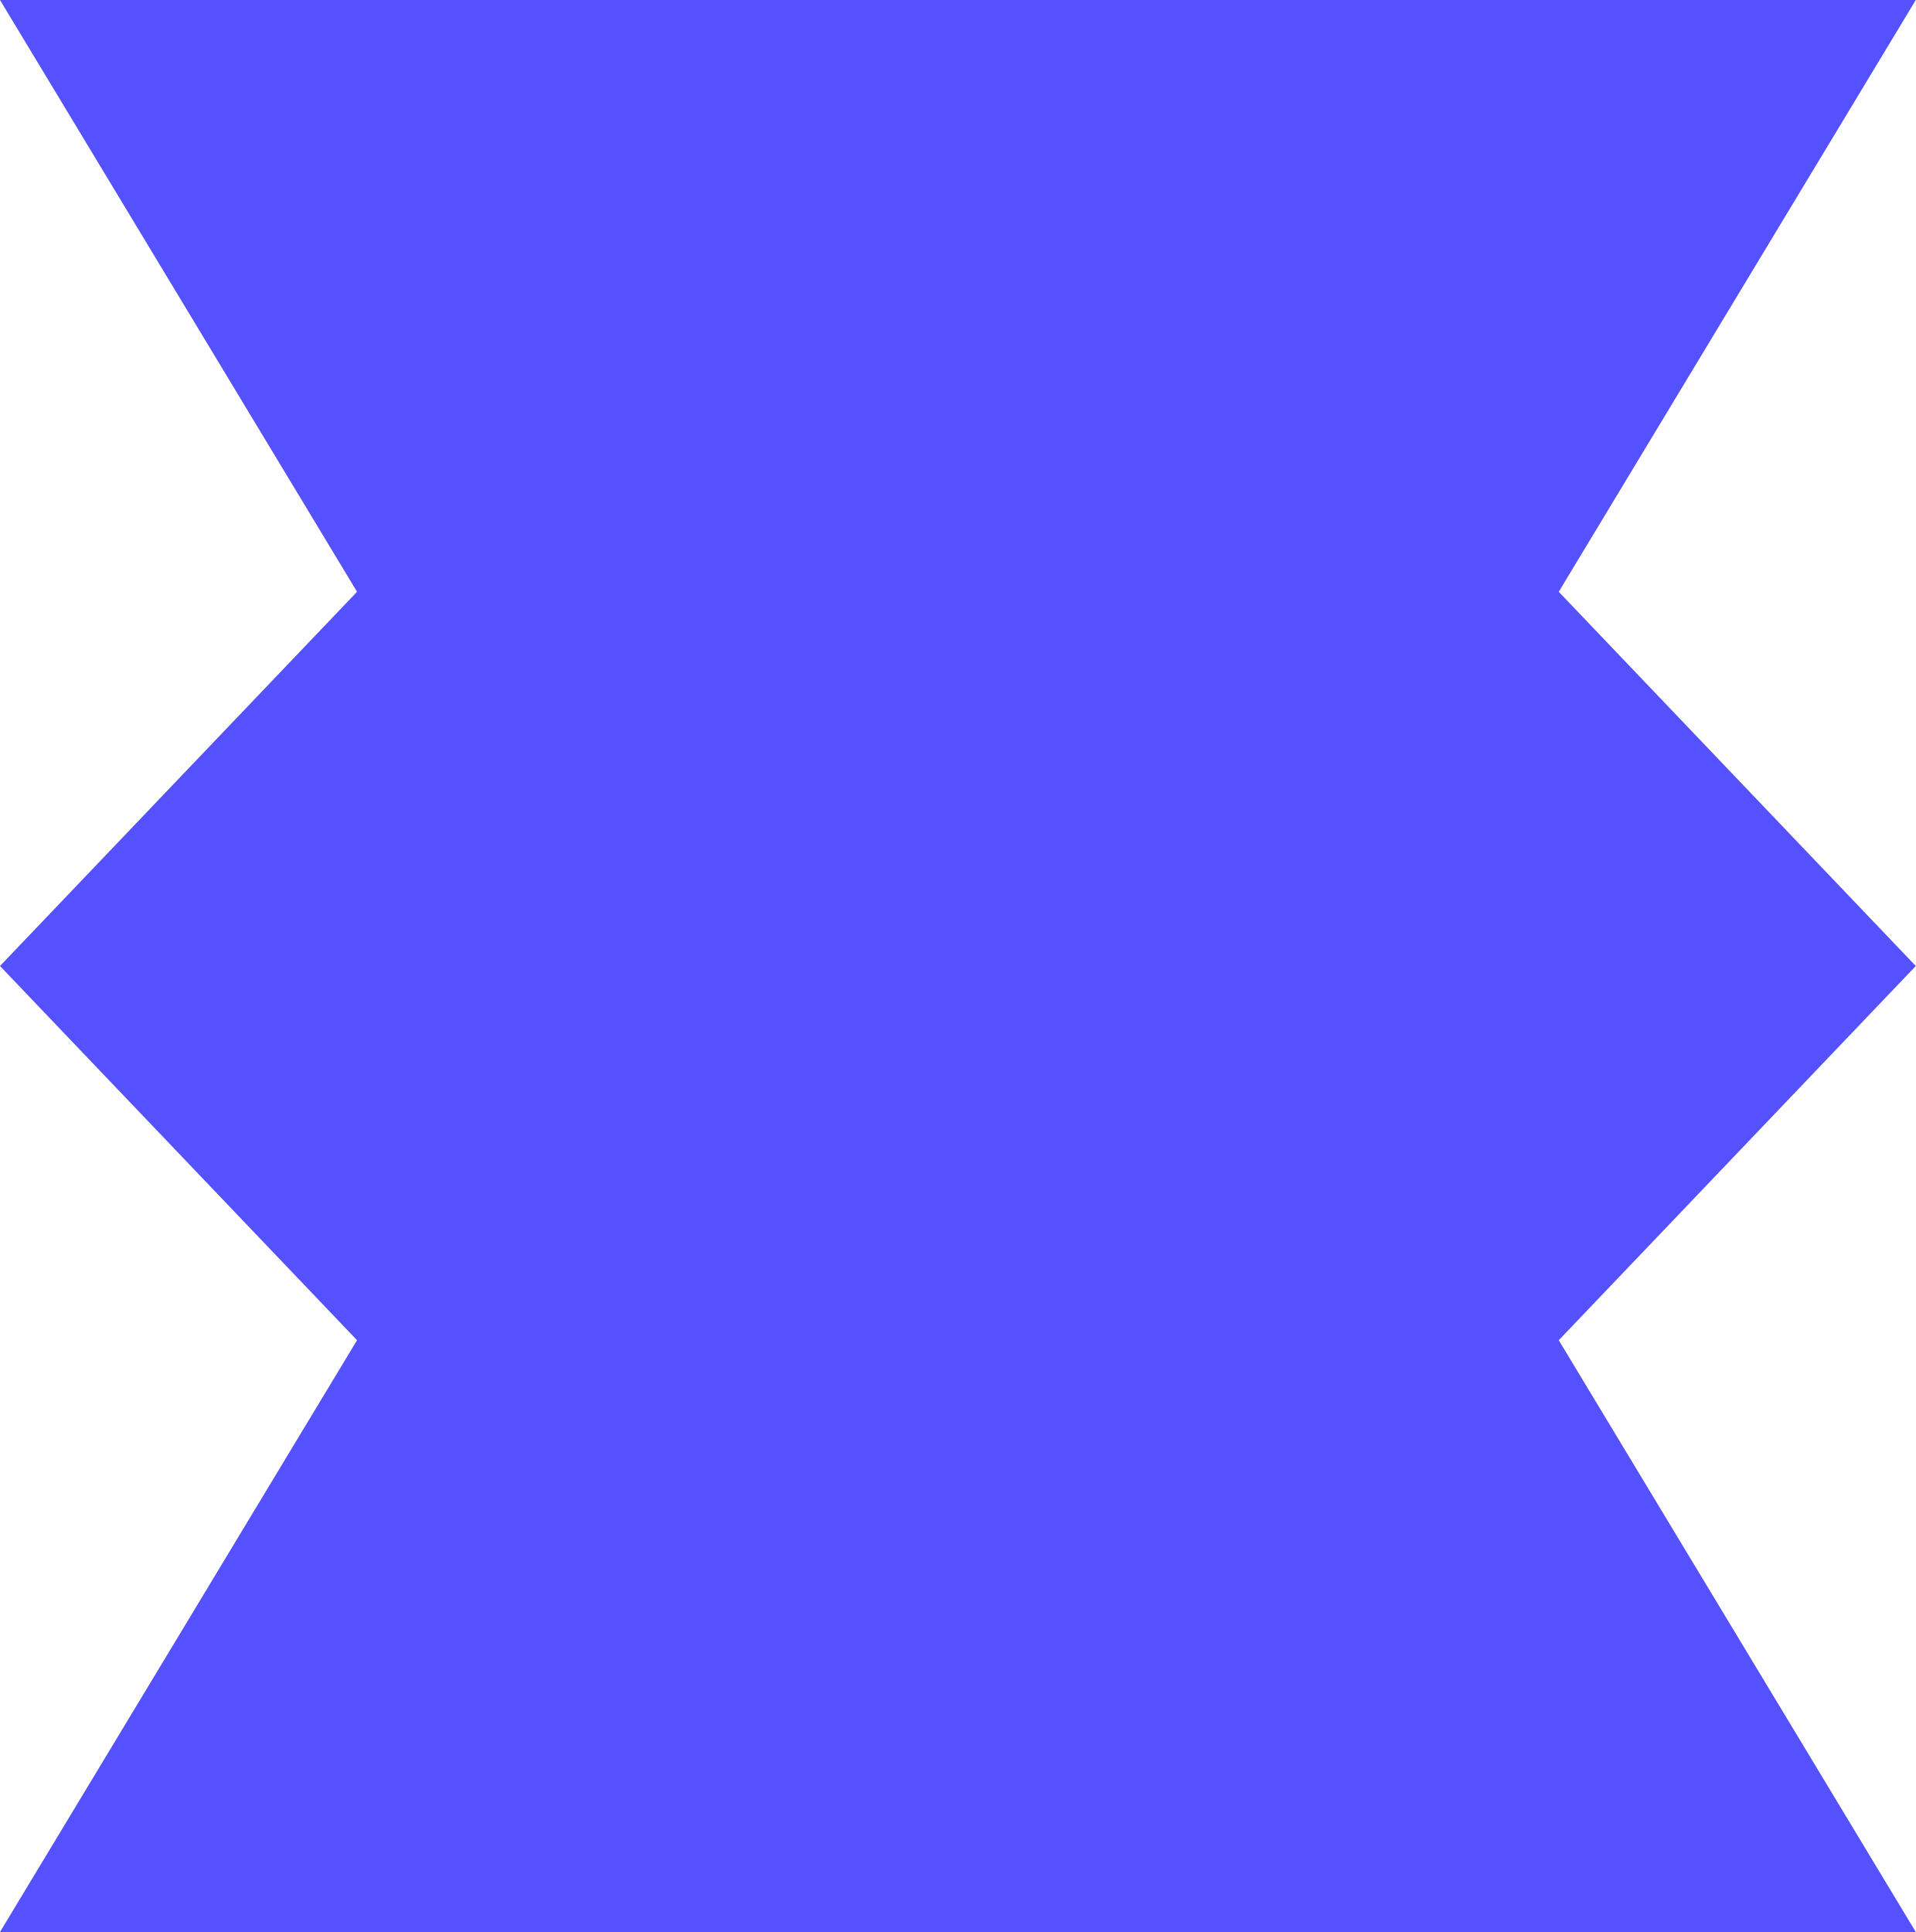
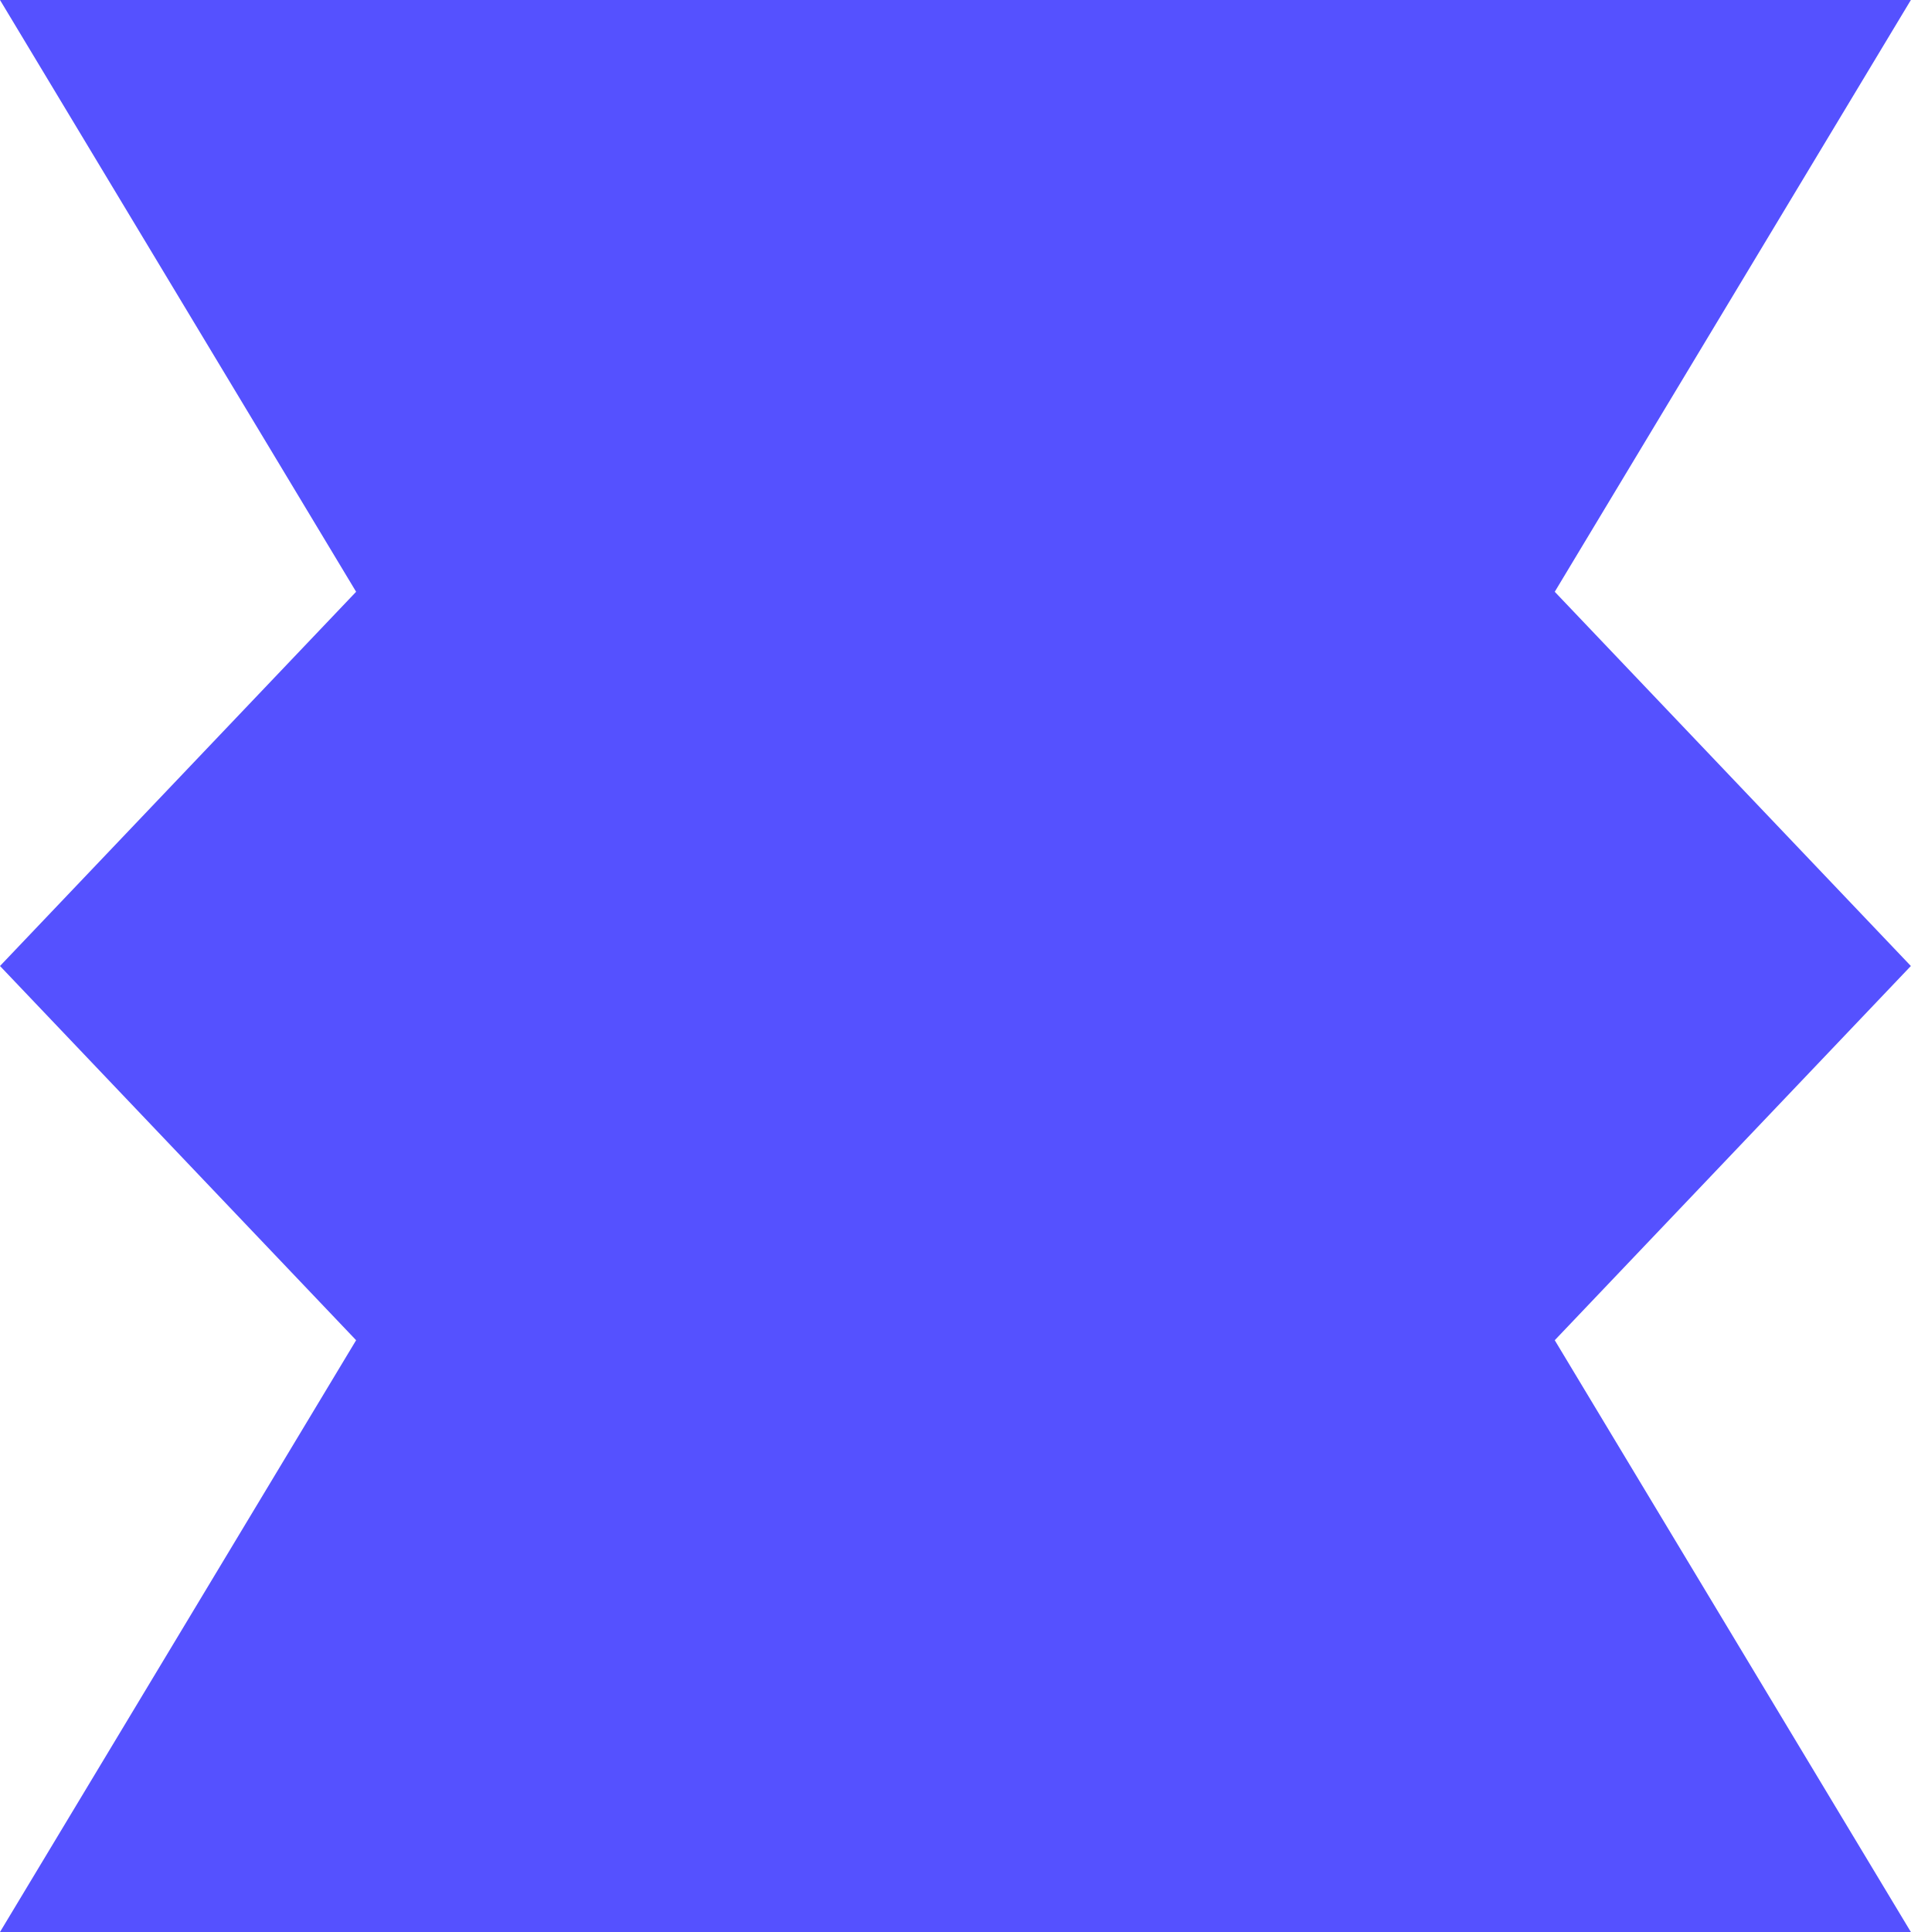
- <svg xmlns="http://www.w3.org/2000/svg" width="466" height="470" viewBox="0 0 466 470" fill="none">
-   <path fill-rule="evenodd" clip-rule="evenodd" d="M0 0H466L379.155 143.964L466 235L379.155 326.036L466 470H0L86.846 326.036L0 235L86.846 143.964L0 0Z" fill="#5551FF" />
+ <svg xmlns="http://www.w3.org/2000/svg" width="91" height="92" viewBox="0 0 91 92" fill="none">
+   <path fill-rule="evenodd" clip-rule="evenodd" d="M0 0H91L74.041 28.18L91 46L74.041 63.82L91 92H0L16.959 63.82L0 46L16.959 28.18L0 0Z" fill="#5551FF" />
</svg>
